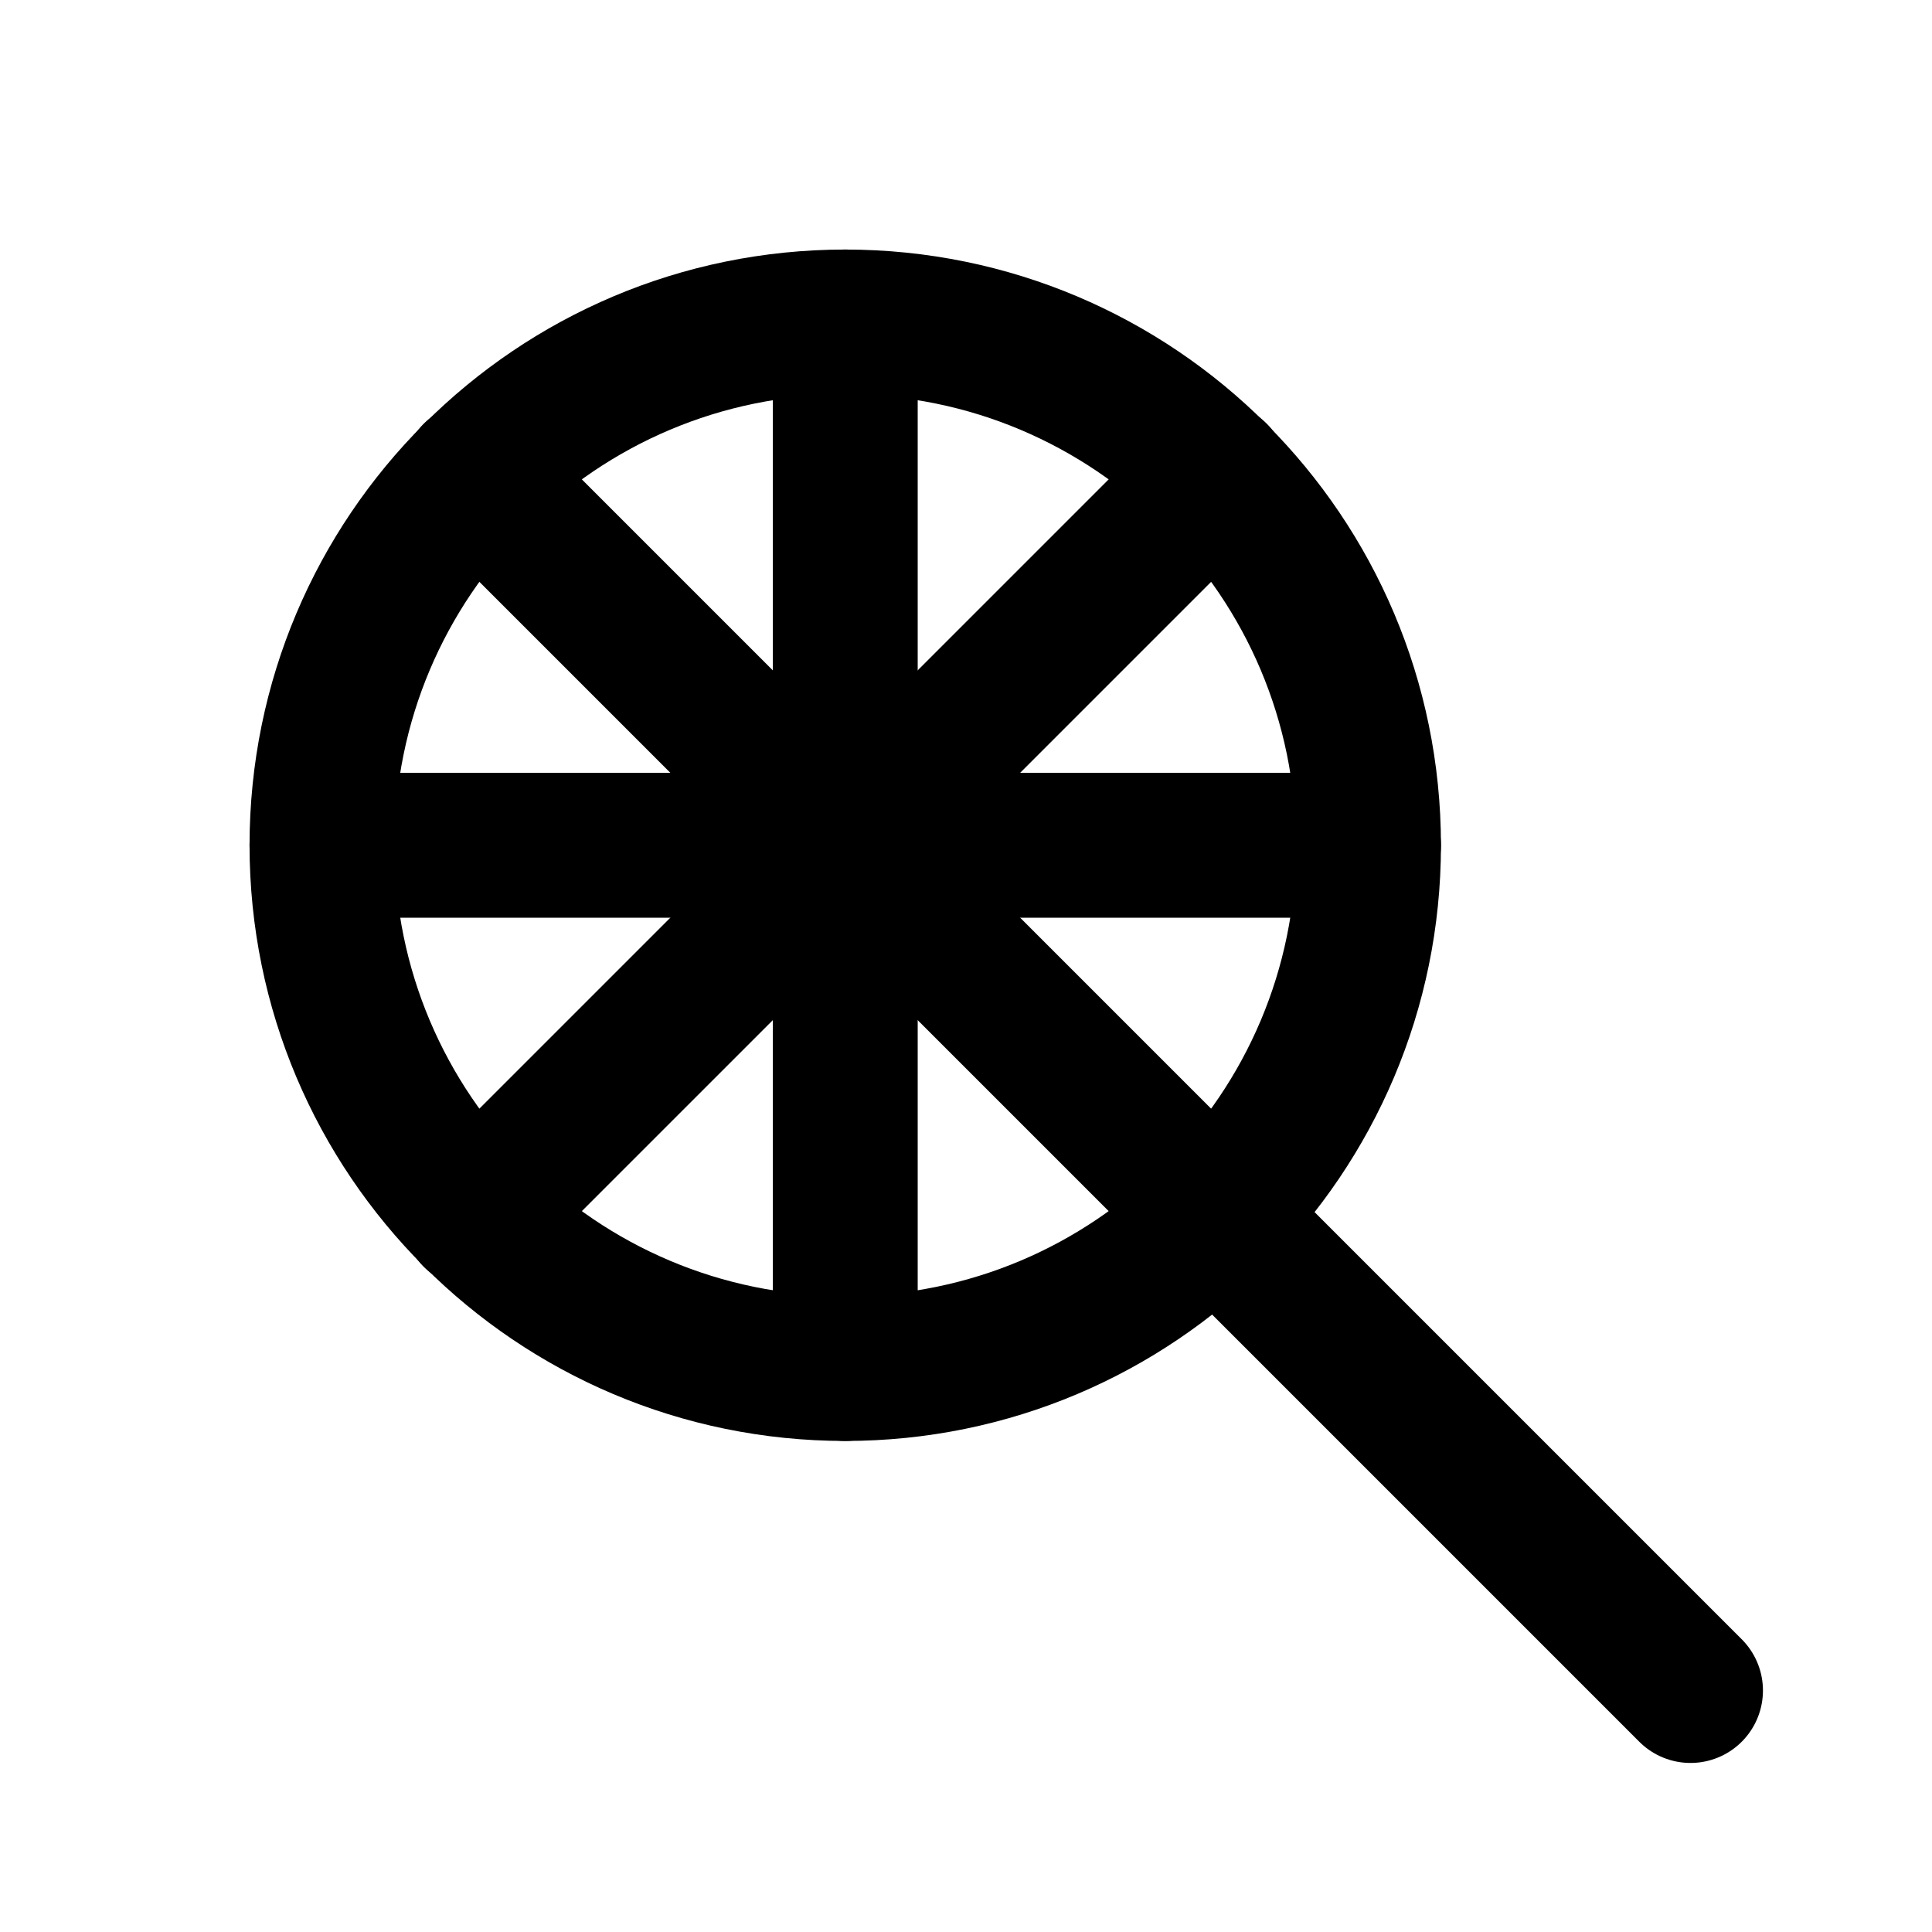
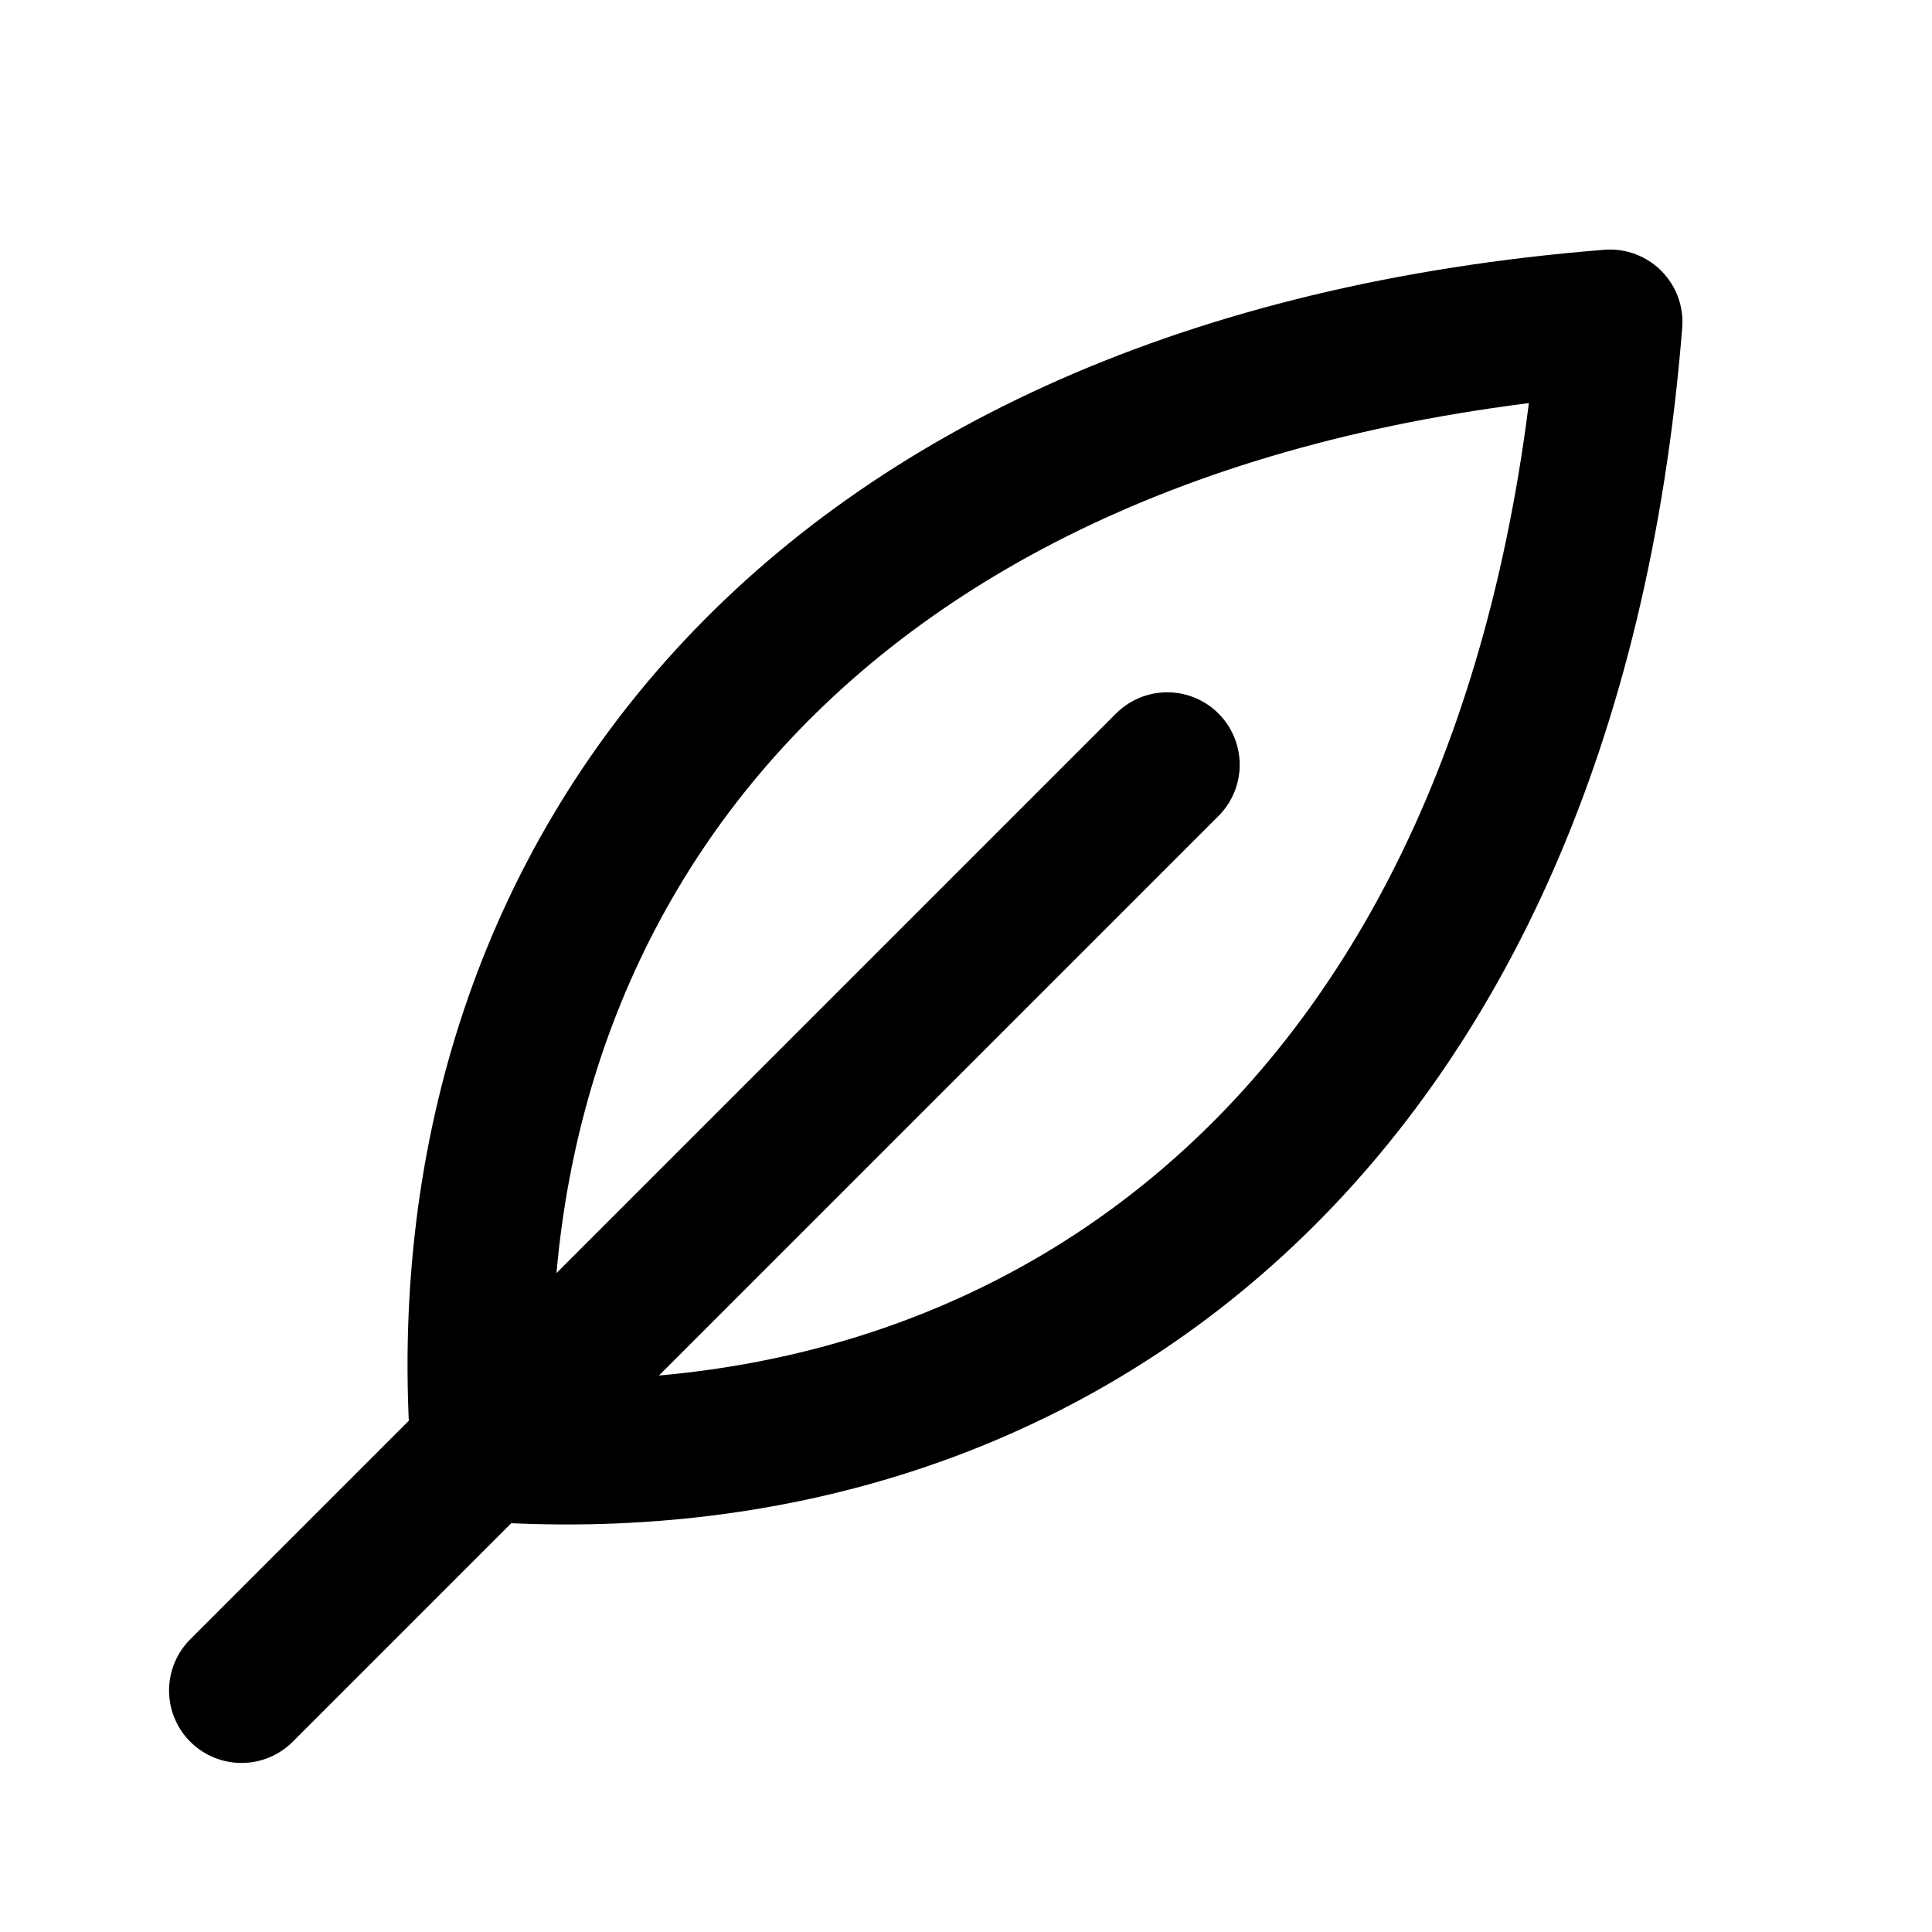
<svg xmlns="http://www.w3.org/2000/svg" viewBox="0 0 24 24" fill="none" stroke="currentColor" stroke-width="1.8" stroke-linecap="round" stroke-linejoin="round">
-   <circle cx="10.5" cy="10.5" r="6.5" />
-   <path d="M10.5 4v13" />
-   <path d="M4 10.5h13" />
-   <path d="M5.9 5.9l9.2 9.2" />
-   <path d="M15.1 5.9l-9.2 9.2" />
-   <path d="M15.3 15.3 21 21" />
+   <path d="M6 18C5.5 11 10 4.8 20 4c-.8 10-7 14.5-14 14Z" />
+   <path d="M6 18 14.5 9.5" />
+   <path d="M6 18 3 21" />
</svg>
